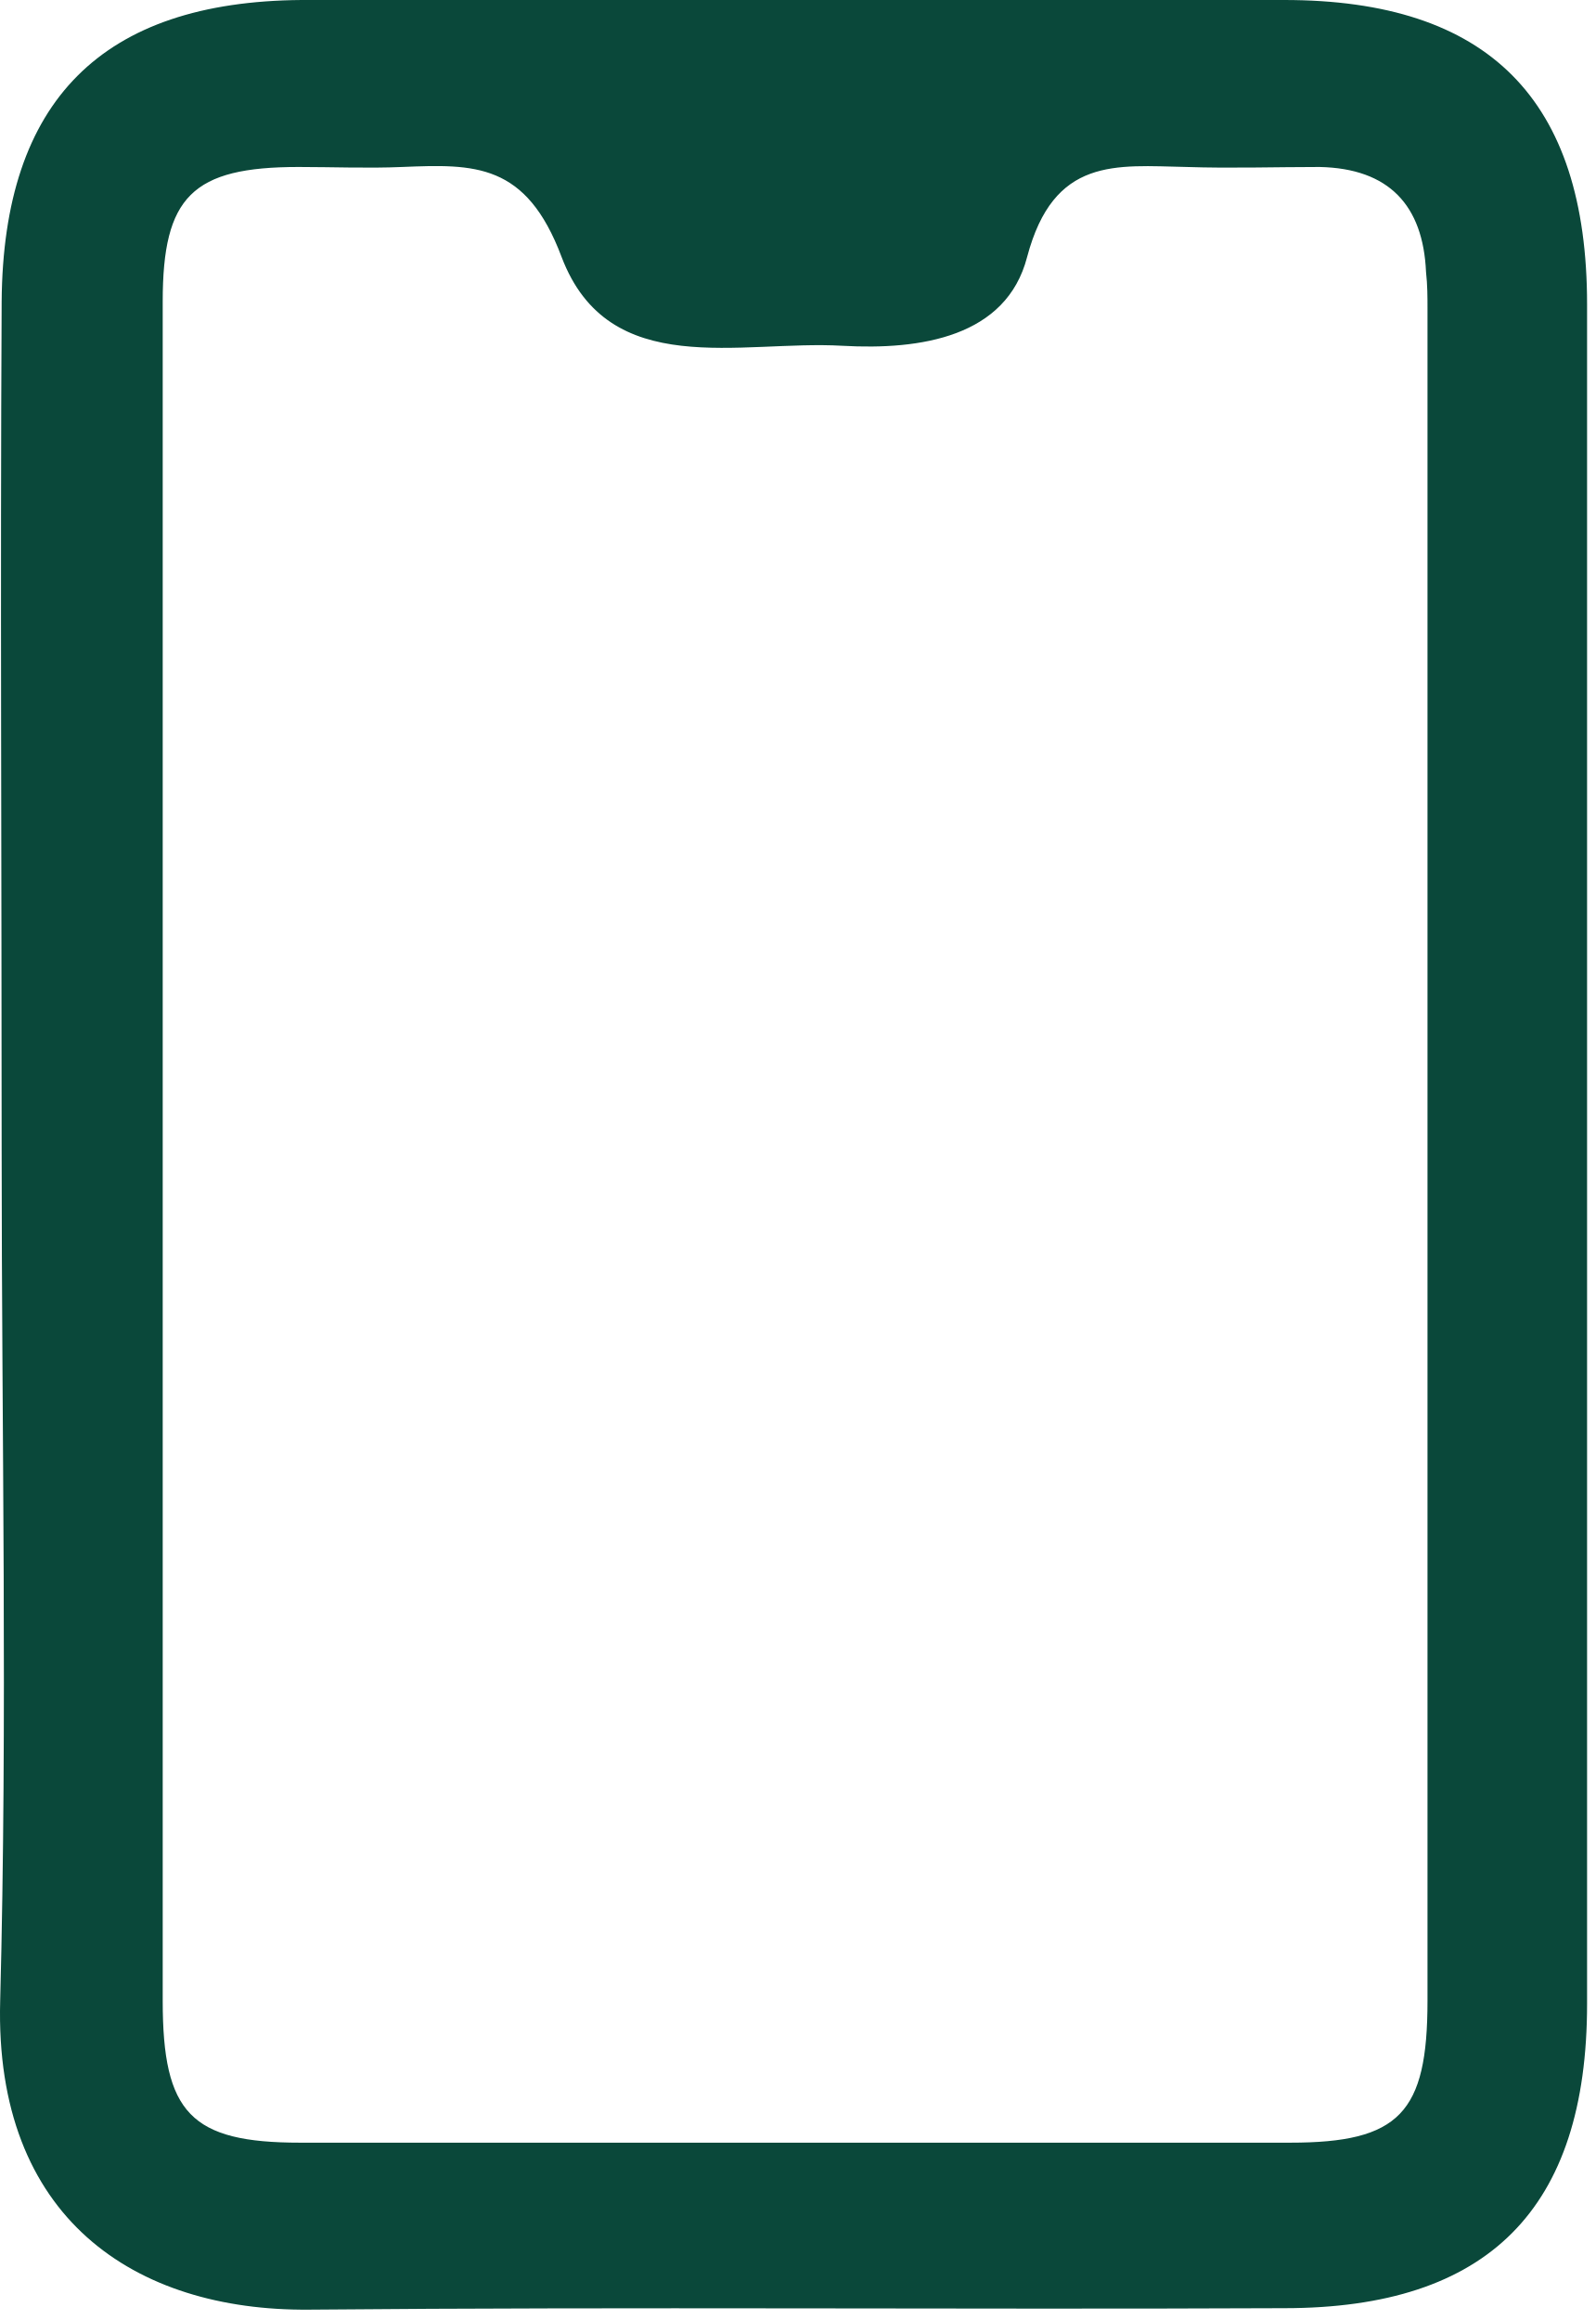
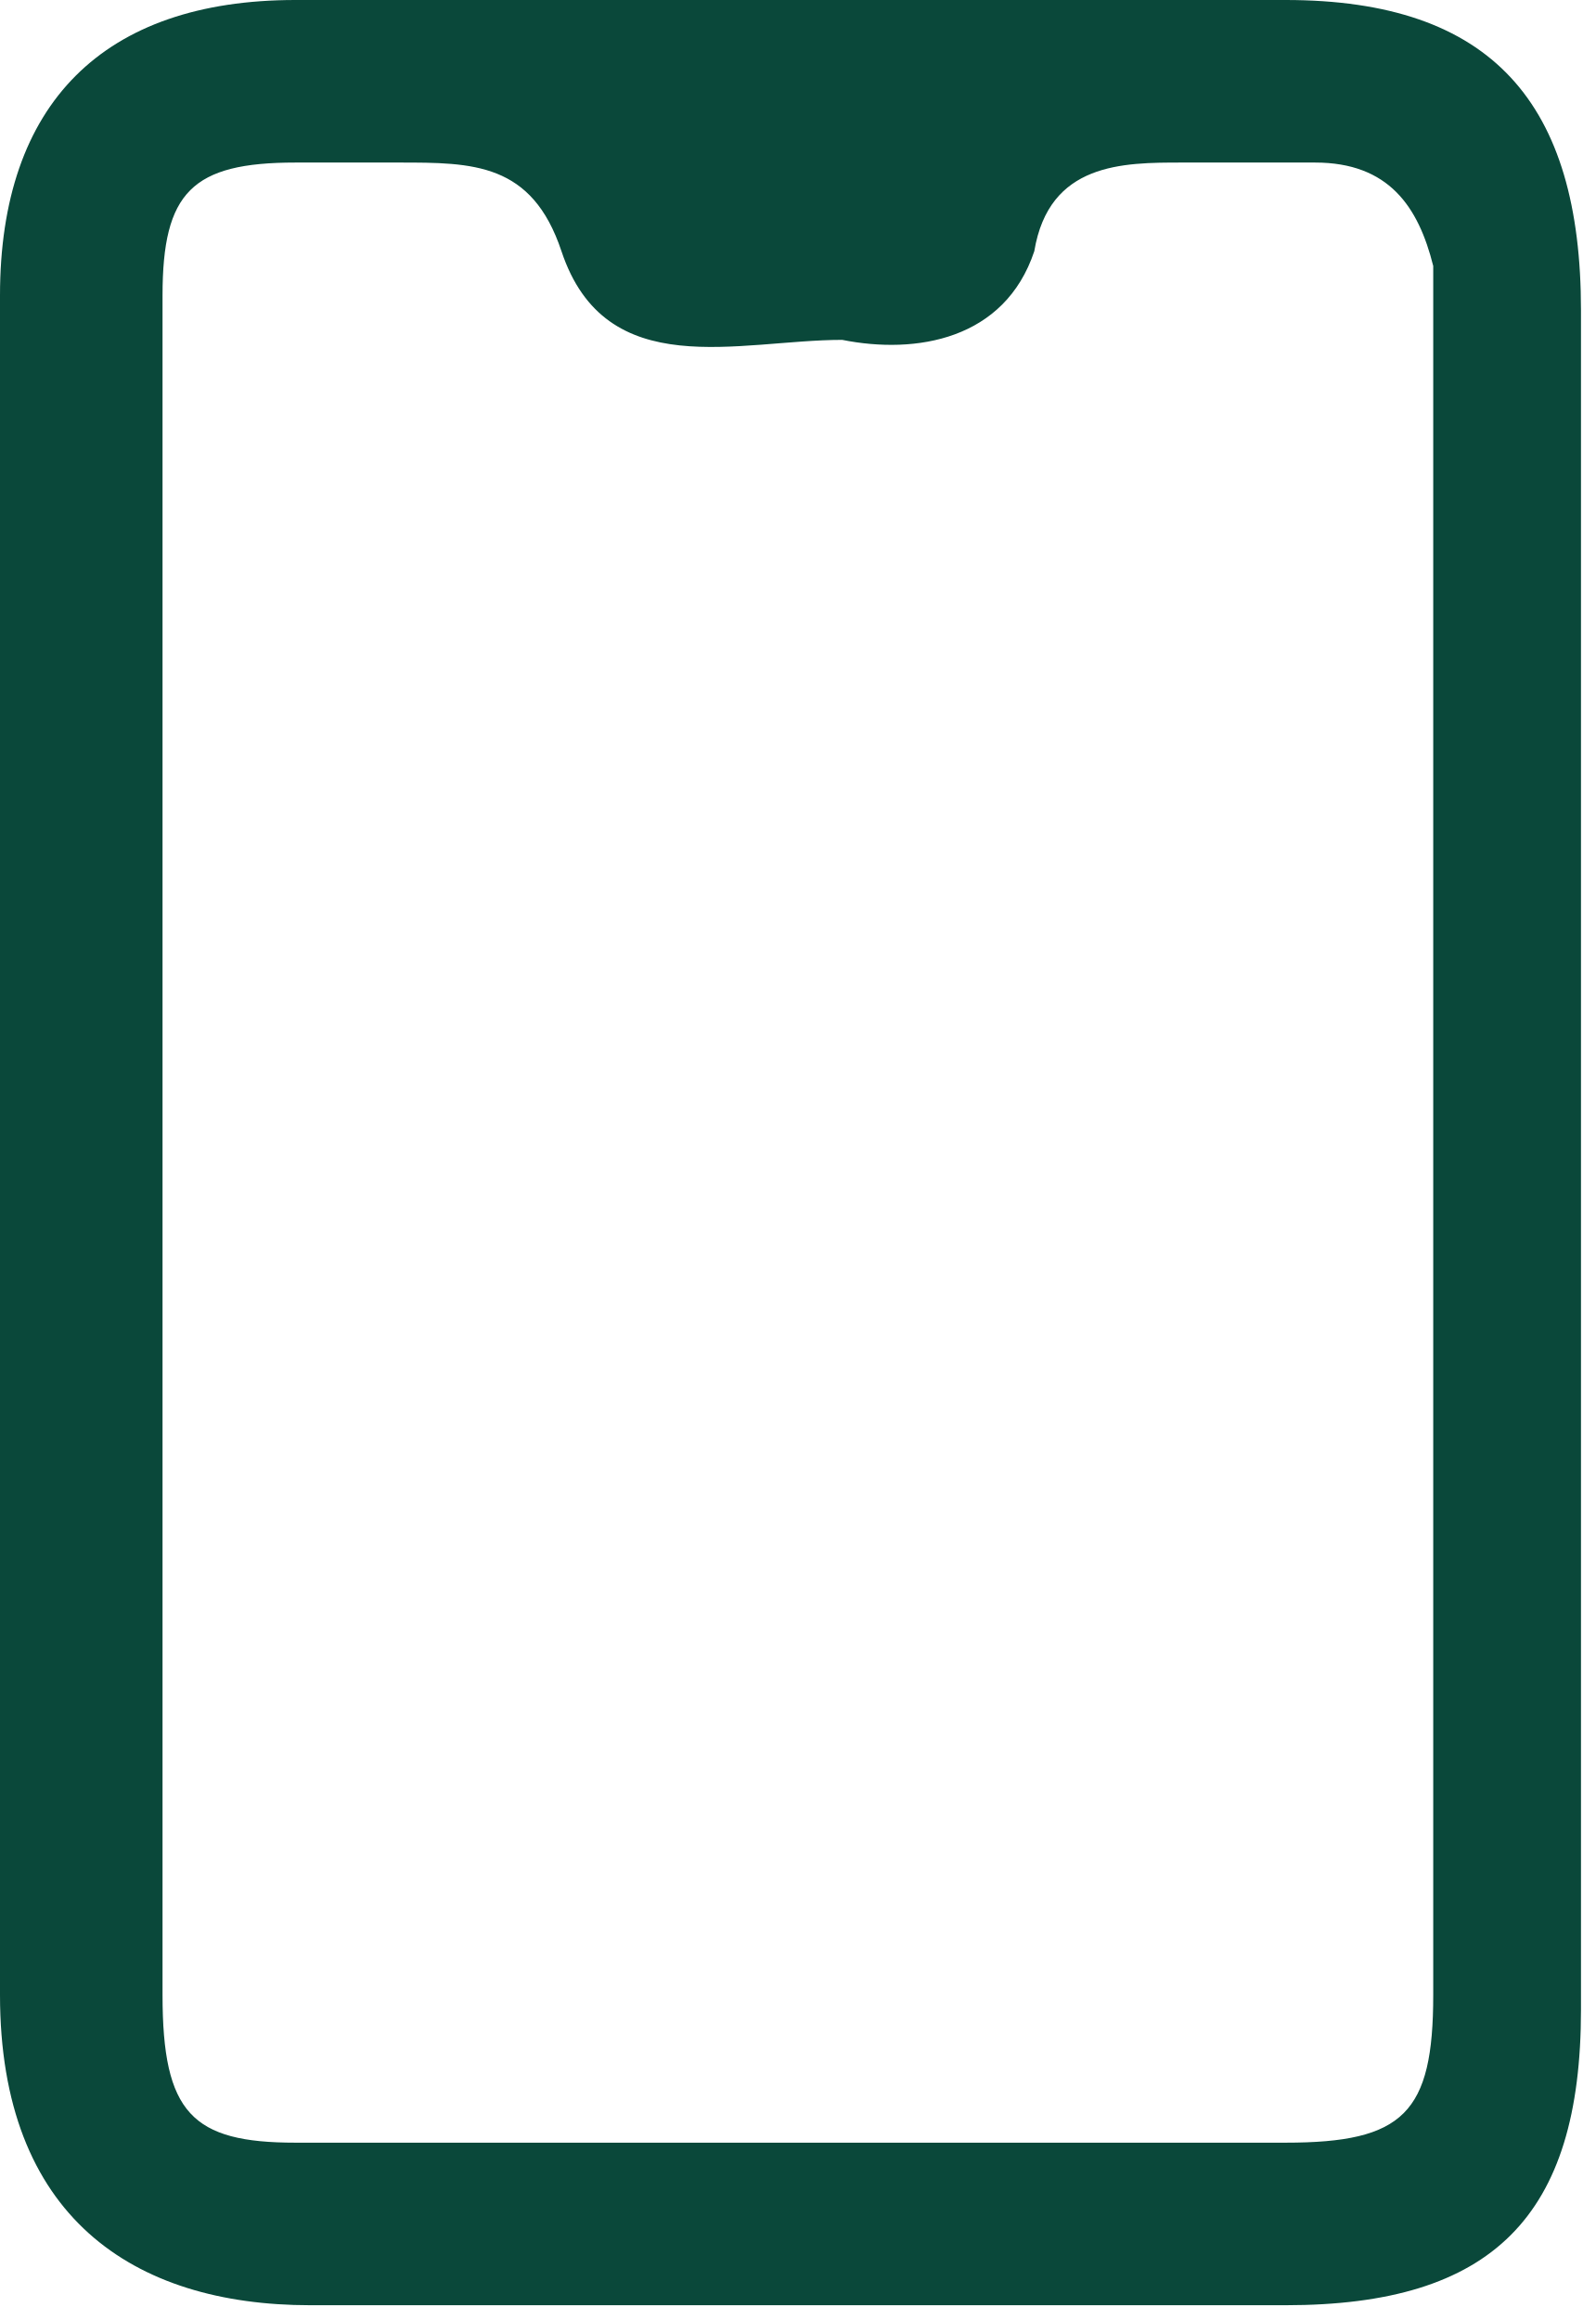
<svg xmlns="http://www.w3.org/2000/svg" width="108" height="157" fill="none">
-   <path d="M107.412 20.6c0-13.9-6.7-20.6-20.5-20.6h-66.5C6.912.1.212 6.8.112 20.4c-.1 19.2 0 38.3 0 57.5 0 19.2.4 38.4-.1 57.5-.4 14.7 9.1 21 20.9 20.9 22-.2 44 0 66-.1 13.8 0 20.5-6.7 20.5-20.6v-115Zm-10.8.3v114.5c0 7.6-1.9 9.6-9.3 9.6h-67c-7.4 0-9.3-2-9.3-9.6v-115c0-7.1 2-9.1 9.2-9.1 2.3 0 4.7.1 7 0 4.9-.2 8.4-.3 10.8 6.1 3.2 8.4 12.1 5.6 19 6 5.3.3 11.1-.6 12.5-6 1.8-6.8 6-6.2 10.8-6.1 3 .1 6 0 9 0 4.7.1 7 2.6 7.2 7.1.1.9.1 1.7.1 2.5Z" fill="#0A483A" />
+   <path fill="#0A483A" d="M107 21c0-14-6-21-20-21H20C7 0 0 7 0 20v115c0 15 9 21 21 21h66c14 0 20-6 20-20V21Zm-10 0v114c0 8-2 10-10 10H20c-7 0-9-2-9-10V20c0-7 2-9 9-9h7c5 0 9 0 11 6 3 9 12 6 19 6 5 1 11 0 13-6 1-6 6-6 10-6h9c5 0 7 3 8 7v3Z" />
</svg>
